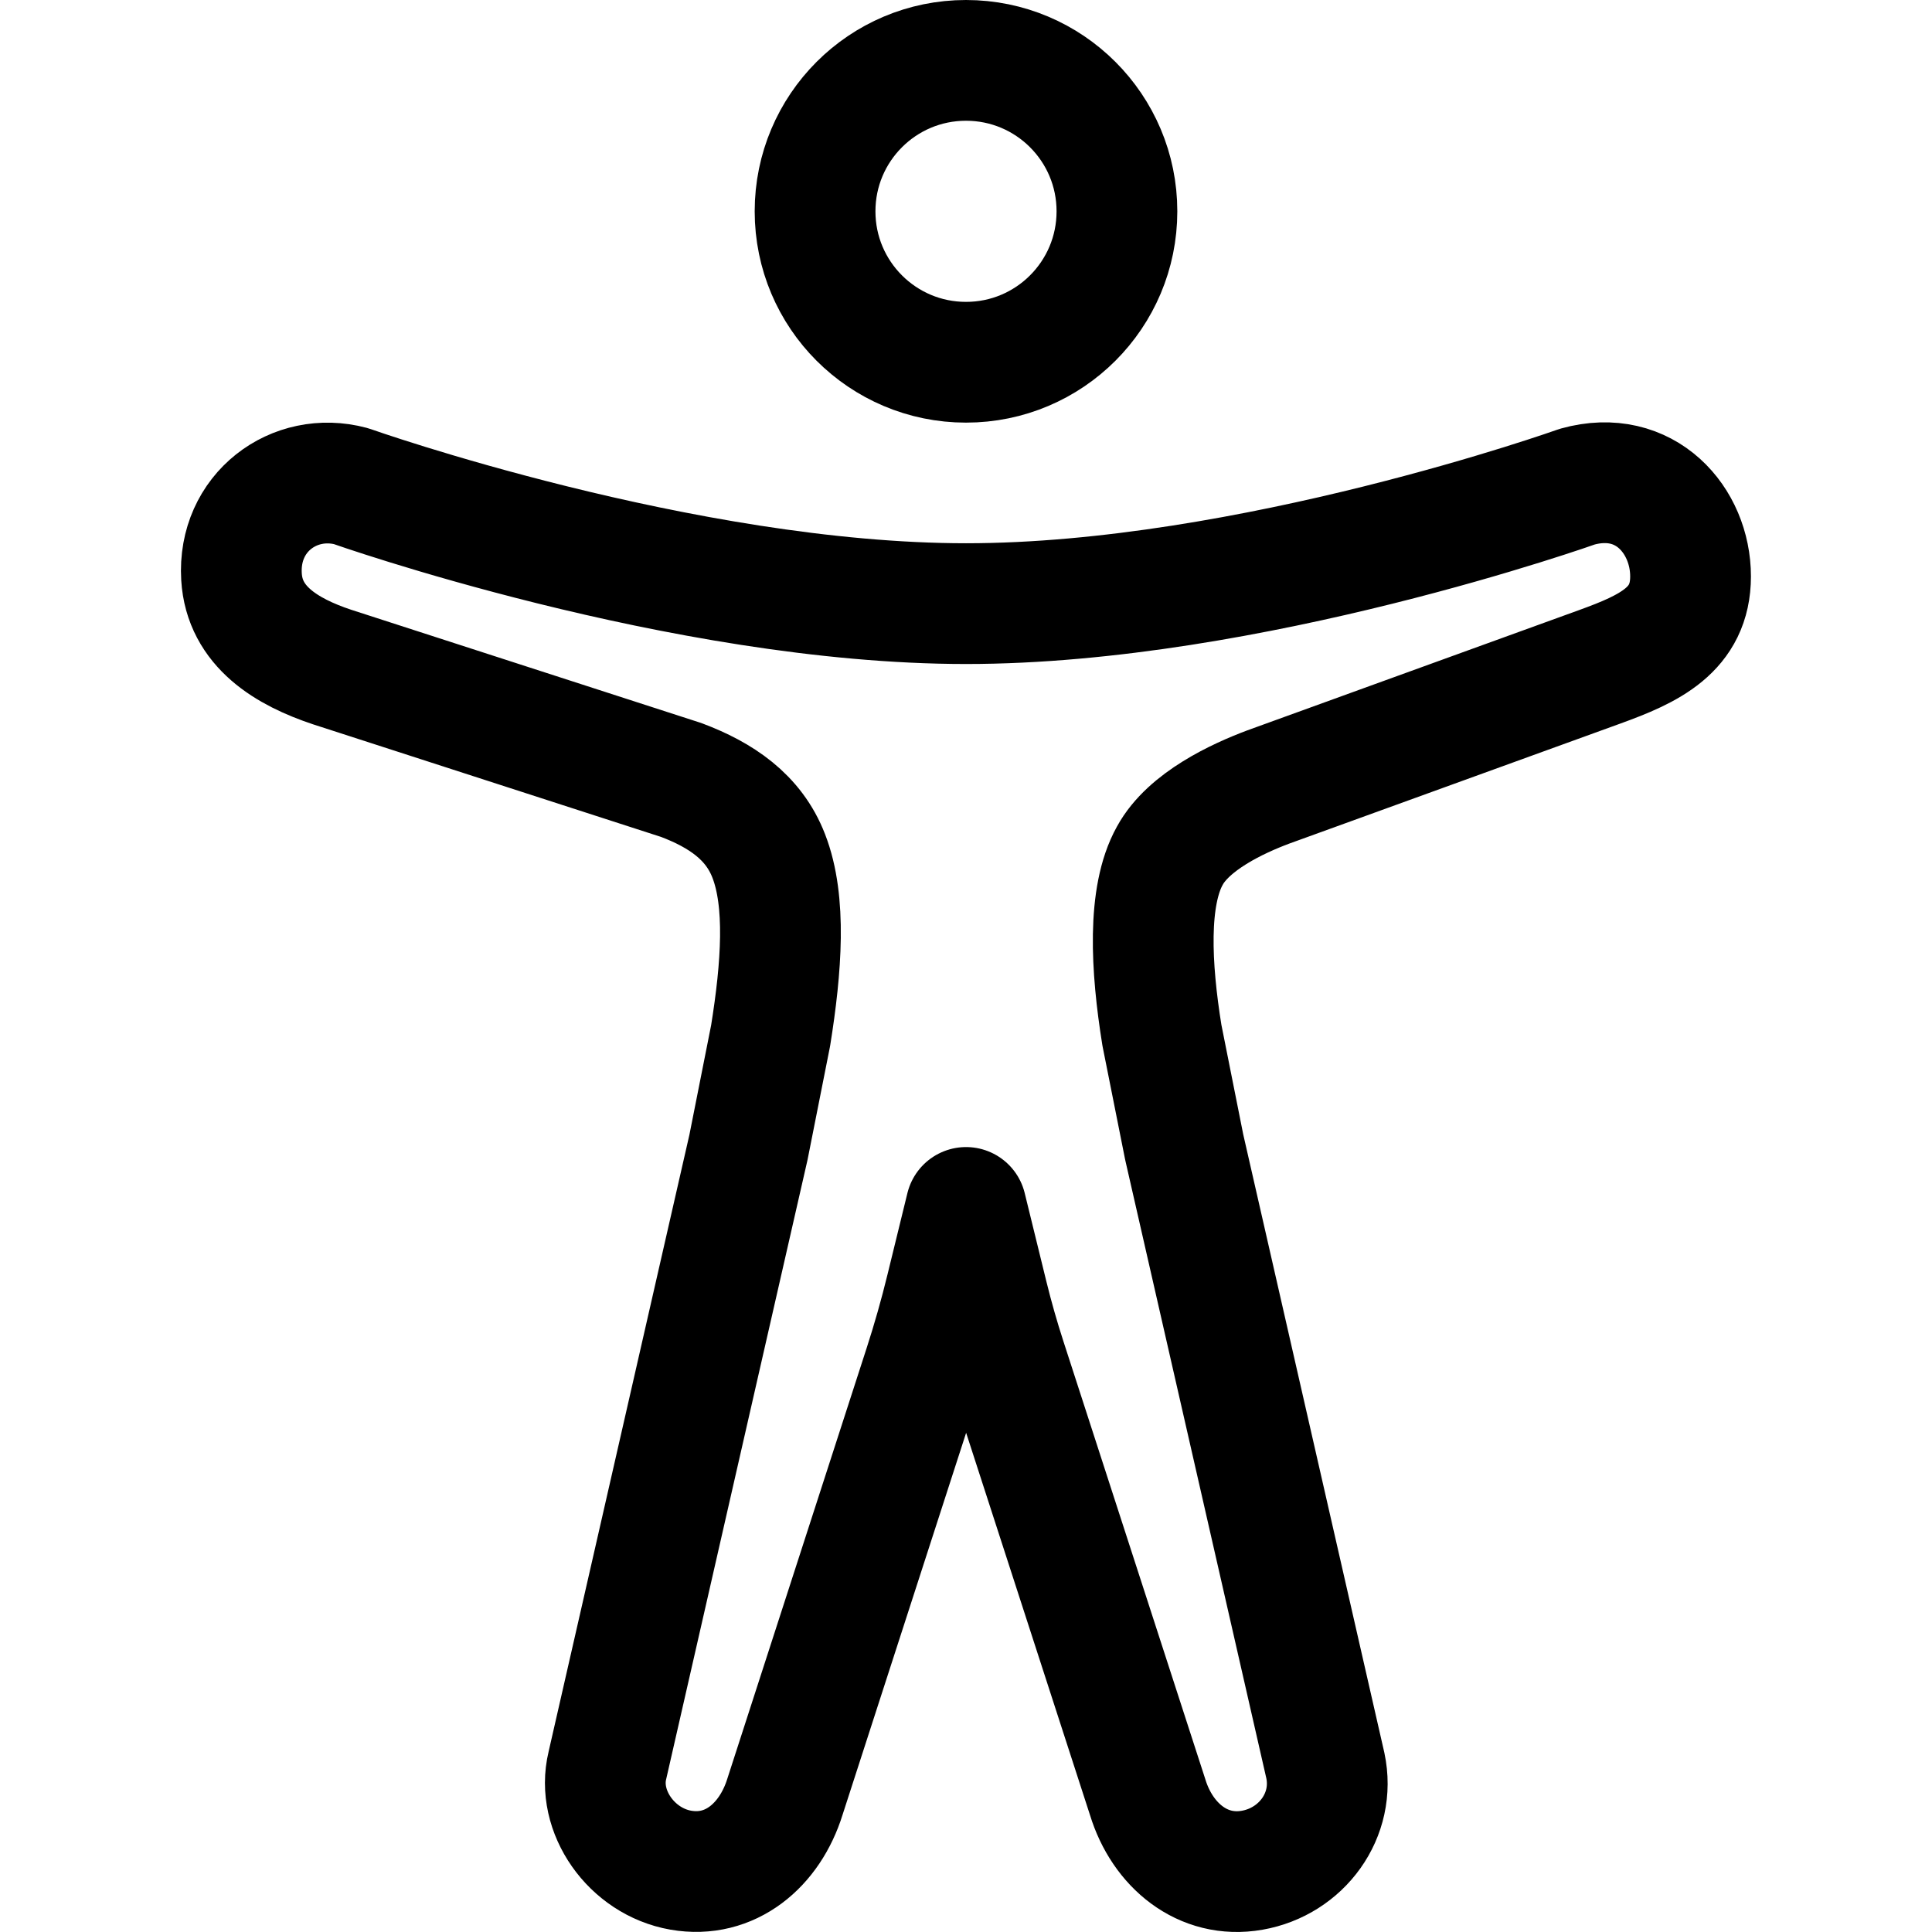
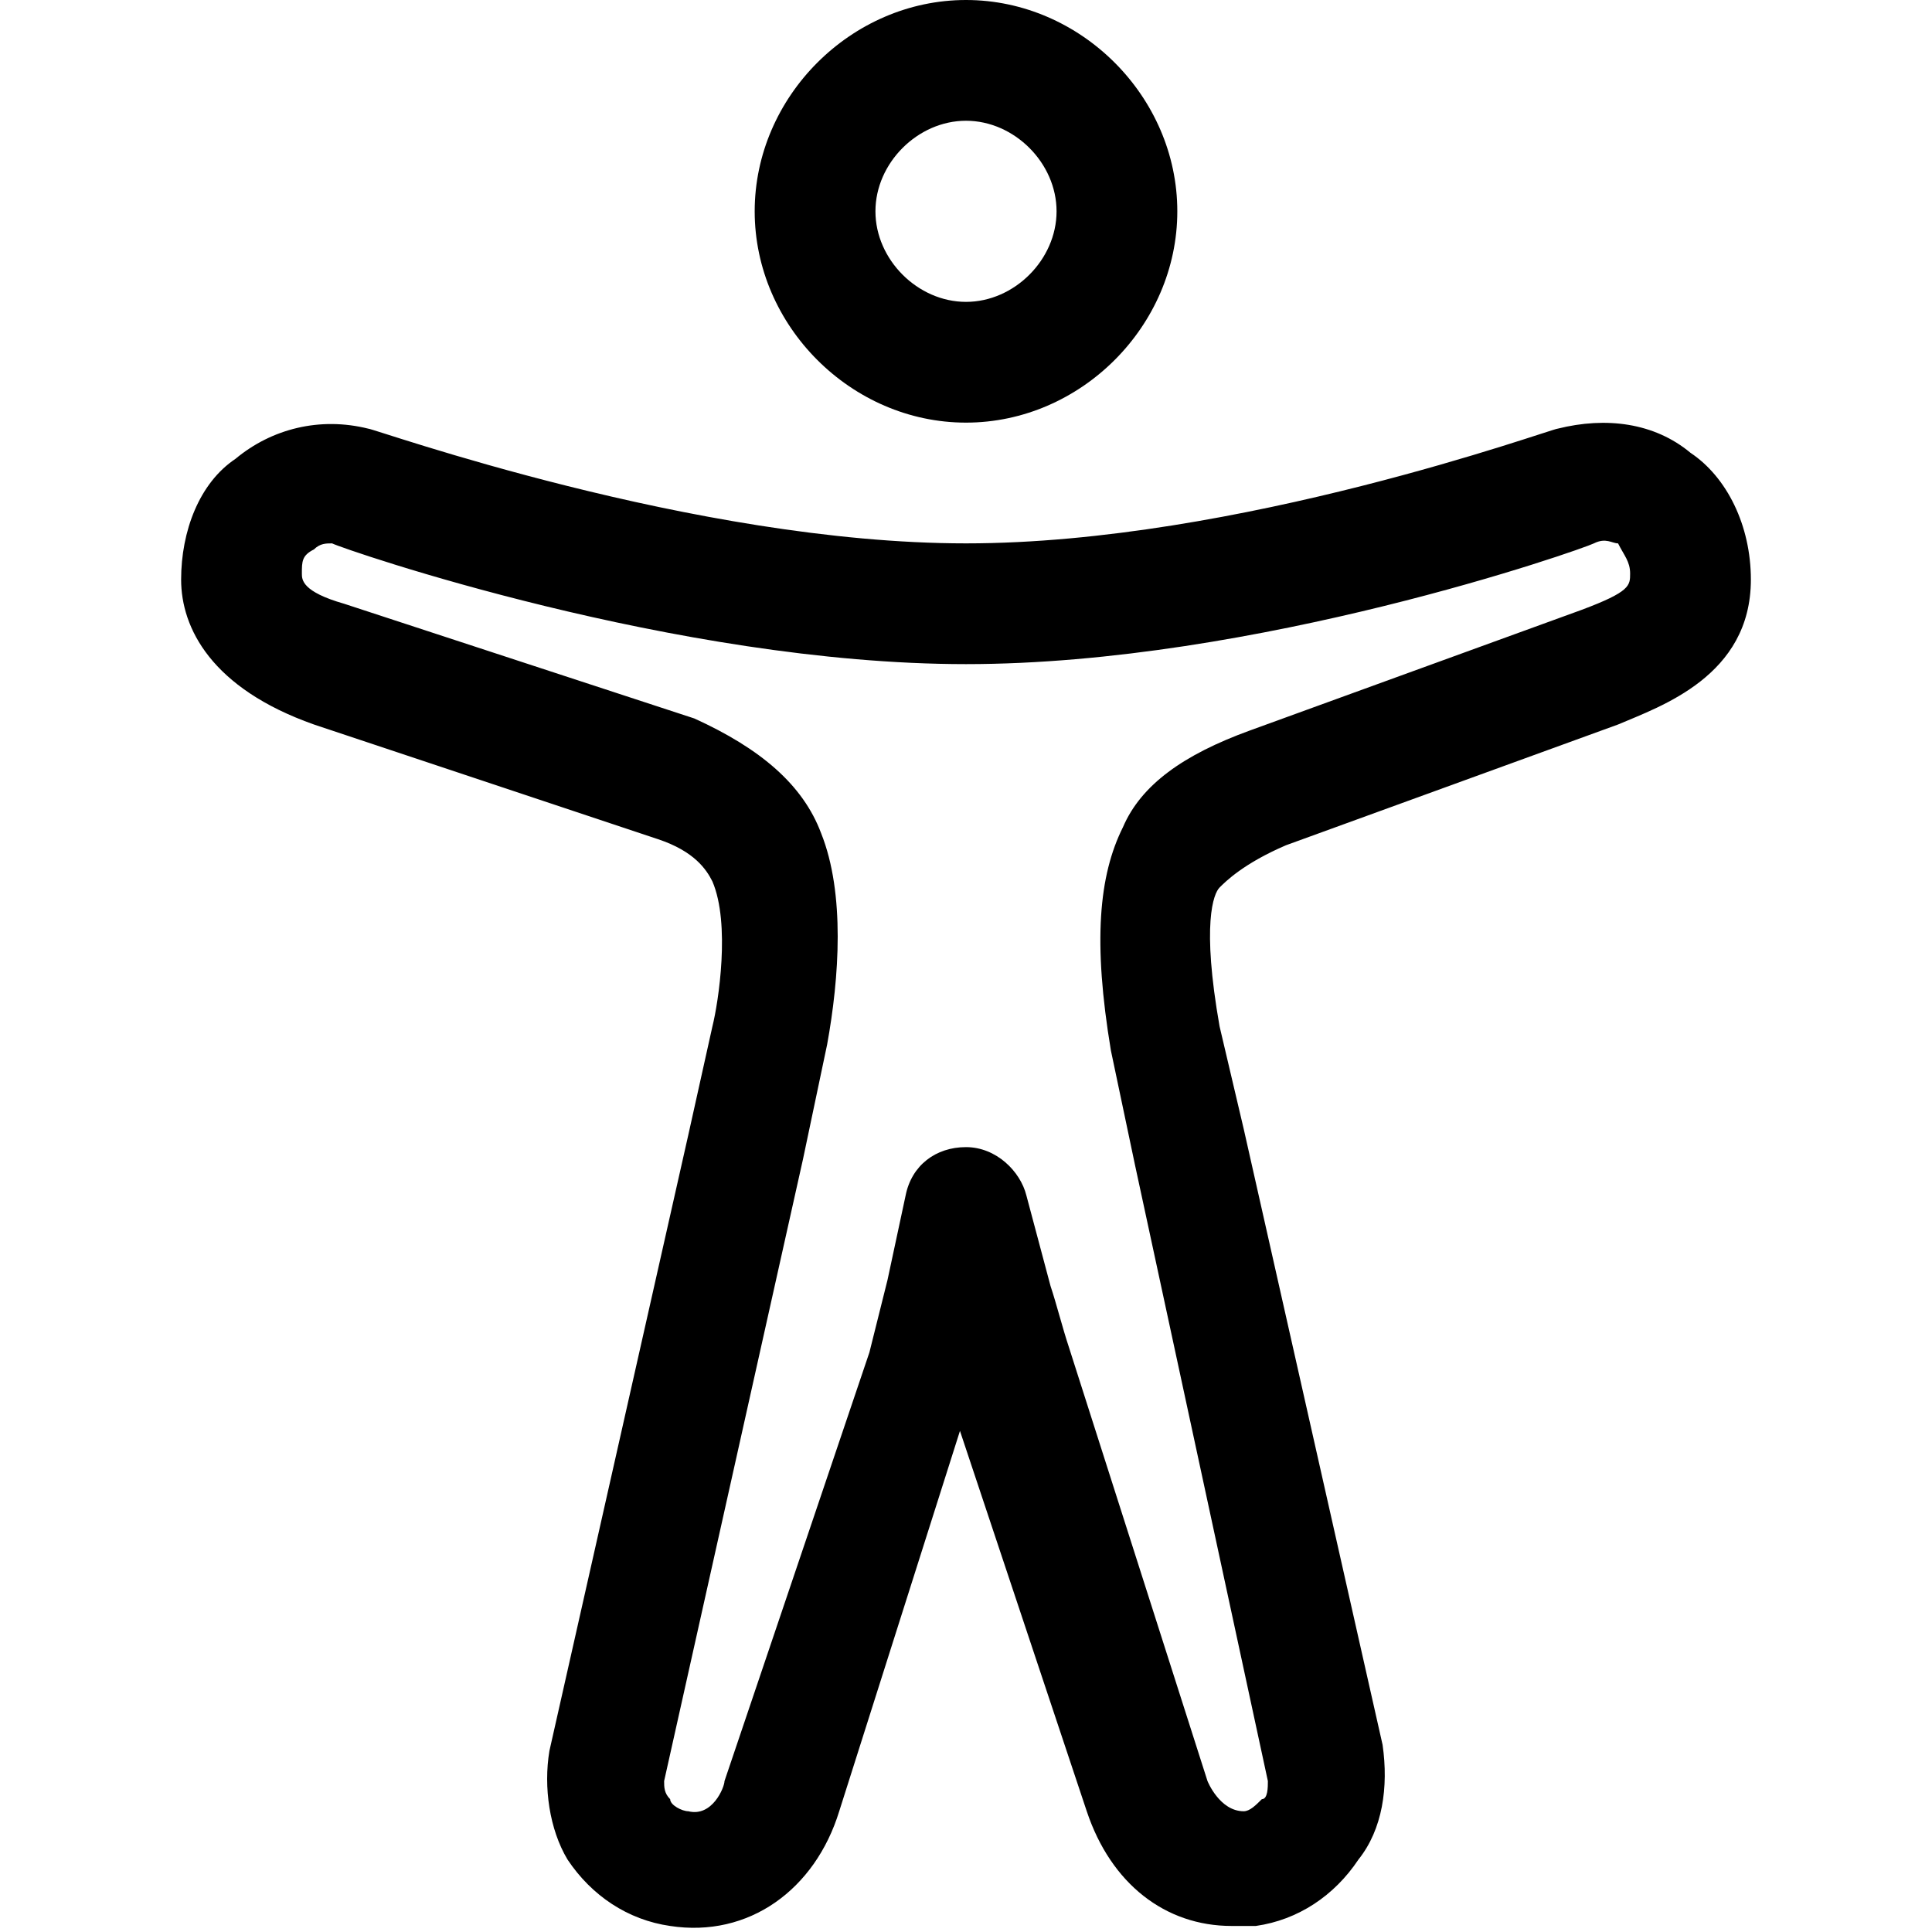
<svg xmlns="http://www.w3.org/2000/svg" version="1.1" width="32" height="32" viewBox="0 0 32 32">
-   <path fill="none" stroke-linejoin="round" stroke-linecap="butt" stroke-miterlimit="4" stroke-width="2" stroke="#000" d="M18.5 3.5c0 1.381-1.119 2.5-2.5 2.5s-2.5-1.119-2.5-2.5c0-1.381 1.119-2.5 2.5-2.5s2.5 1.119 2.5 2.5z" />
-   <path fill="none" stroke-linejoin="round" stroke-linecap="butt" stroke-miterlimit="4" stroke-width="2" stroke="#000" d="M12.764 17.152c0.181-1.129 0.262-2.22-0.031-2.974-0.25-0.649-0.794-1.012-1.45-1.259l-5.783-1.871c-0.75-0.25-1.451-0.669-1.5-1.496-0.063-1.063 0.875-1.75 1.813-1.5 0 0 5.5 1.946 10.188 1.946s10.125-1.938 10.125-1.938c1.125-0.313 1.875 0.563 1.875 1.487 0 0.888-0.688 1.201-1.5 1.496l-5.5 1.994c-0.5 0.188-1.313 0.563-1.625 1.136-0.375 0.672-0.313 1.846-0.131 2.974l0.369 1.852 2.338 10.244c0.175 0.822-0.394 1.59-1.212 1.734s-1.488-0.415-1.731-1.21l-2.348-7.246q-0.169-0.521-0.3-1.054l-0.36-1.468-0.331 1.353q-0.158 0.647-0.363 1.28l-2.306 7.128c-0.25 0.803-0.906 1.359-1.725 1.216s-1.4-0.974-1.216-1.734l2.337-10.239z" />
+   <path d="M16 7c1.9 0 3.5-1.6 3.5-3.5s-1.6-3.5-3.5-3.5-3.5 1.6-3.5 3.5 1.6 3.5 3.5 3.5zM16 2c0.8 0 1.5 0.7 1.5 1.5s-0.7 1.5-1.5 1.5-1.5-0.7-1.5-1.5 0.7-1.5 1.5-1.5z" />
+   <path d="M28 7.5c-0.6-0.5-1.4-0.6-2.2-0.4-0.1 0-5.3 1.9-9.8 1.9s-9.8-1.9-9.9-1.9c-0.8-0.2-1.6 0-2.2 0.5-0.6 0.4-0.9 1.2-0.9 2s0.5 1.8 2.2 2.4l5.7 1.9c0.6 0.2 0.8 0.5 0.9 0.7 0.3 0.7 0.1 2 0 2.4l-0.4 1.8-2.3 10.2c-0.1 0.6 0 1.3 0.3 1.8 0.4 0.6 1 1 1.7 1.1 1.3 0.2 2.4-0.6 2.8-1.9l2-6.3 2.1 6.3c0.4 1.2 1.3 1.9 2.4 1.9 0.1 0 0.3 0 0.4 0 0.7-0.1 1.3-0.5 1.7-1.1 0.4-0.5 0.5-1.2 0.4-1.9l-2.3-10.2-0.4-1.7c-0.3-1.7-0.1-2.2 0-2.3s0.4-0.4 1.1-0.7l5.5-2c0.7-0.3 2.2-0.8 2.2-2.4 0-0.9-0.4-1.7-1-2.1zM26.2 10.1l-5.5 2c-1.1 0.4-1.8 0.9-2.1 1.6-0.4 0.8-0.5 1.9-0.2 3.7l0.4 1.9 2.2 10.2c0 0.1 0 0.3-0.1 0.3-0.1 0.1-0.2 0.2-0.3 0.2-0.4 0-0.6-0.5-0.6-0.5l-2.3-7.2c-0.1-0.3-0.2-0.7-0.3-1l-0.4-1.5c-0.1-0.4-0.5-0.8-1-0.8s-0.9 0.3-1 0.8l-0.3 1.4c-0.1 0.4-0.2 0.8-0.3 1.2l-2.4 7.1c0 0.1-0.2 0.6-0.6 0.5-0.1 0-0.3-0.1-0.3-0.2-0.1-0.1-0.1-0.2-0.1-0.3l2.3-10.3 0.4-1.9c0.2-1.1 0.3-2.5-0.1-3.5-0.3-0.8-1-1.4-2.1-1.9l-5.8-1.9c-0.7-0.2-0.7-0.4-0.7-0.5 0-0.2 0-0.3 0.2-0.4 0.1-0.1 0.2-0.1 0.3-0.1 0.2 0.1 5.7 2 10.5 2s10.2-1.9 10.4-2c0.2-0.1 0.3 0 0.4 0 0.1 0.2 0.2 0.3 0.2 0.5s0 0.3-0.8 0.6z" />
</svg>
